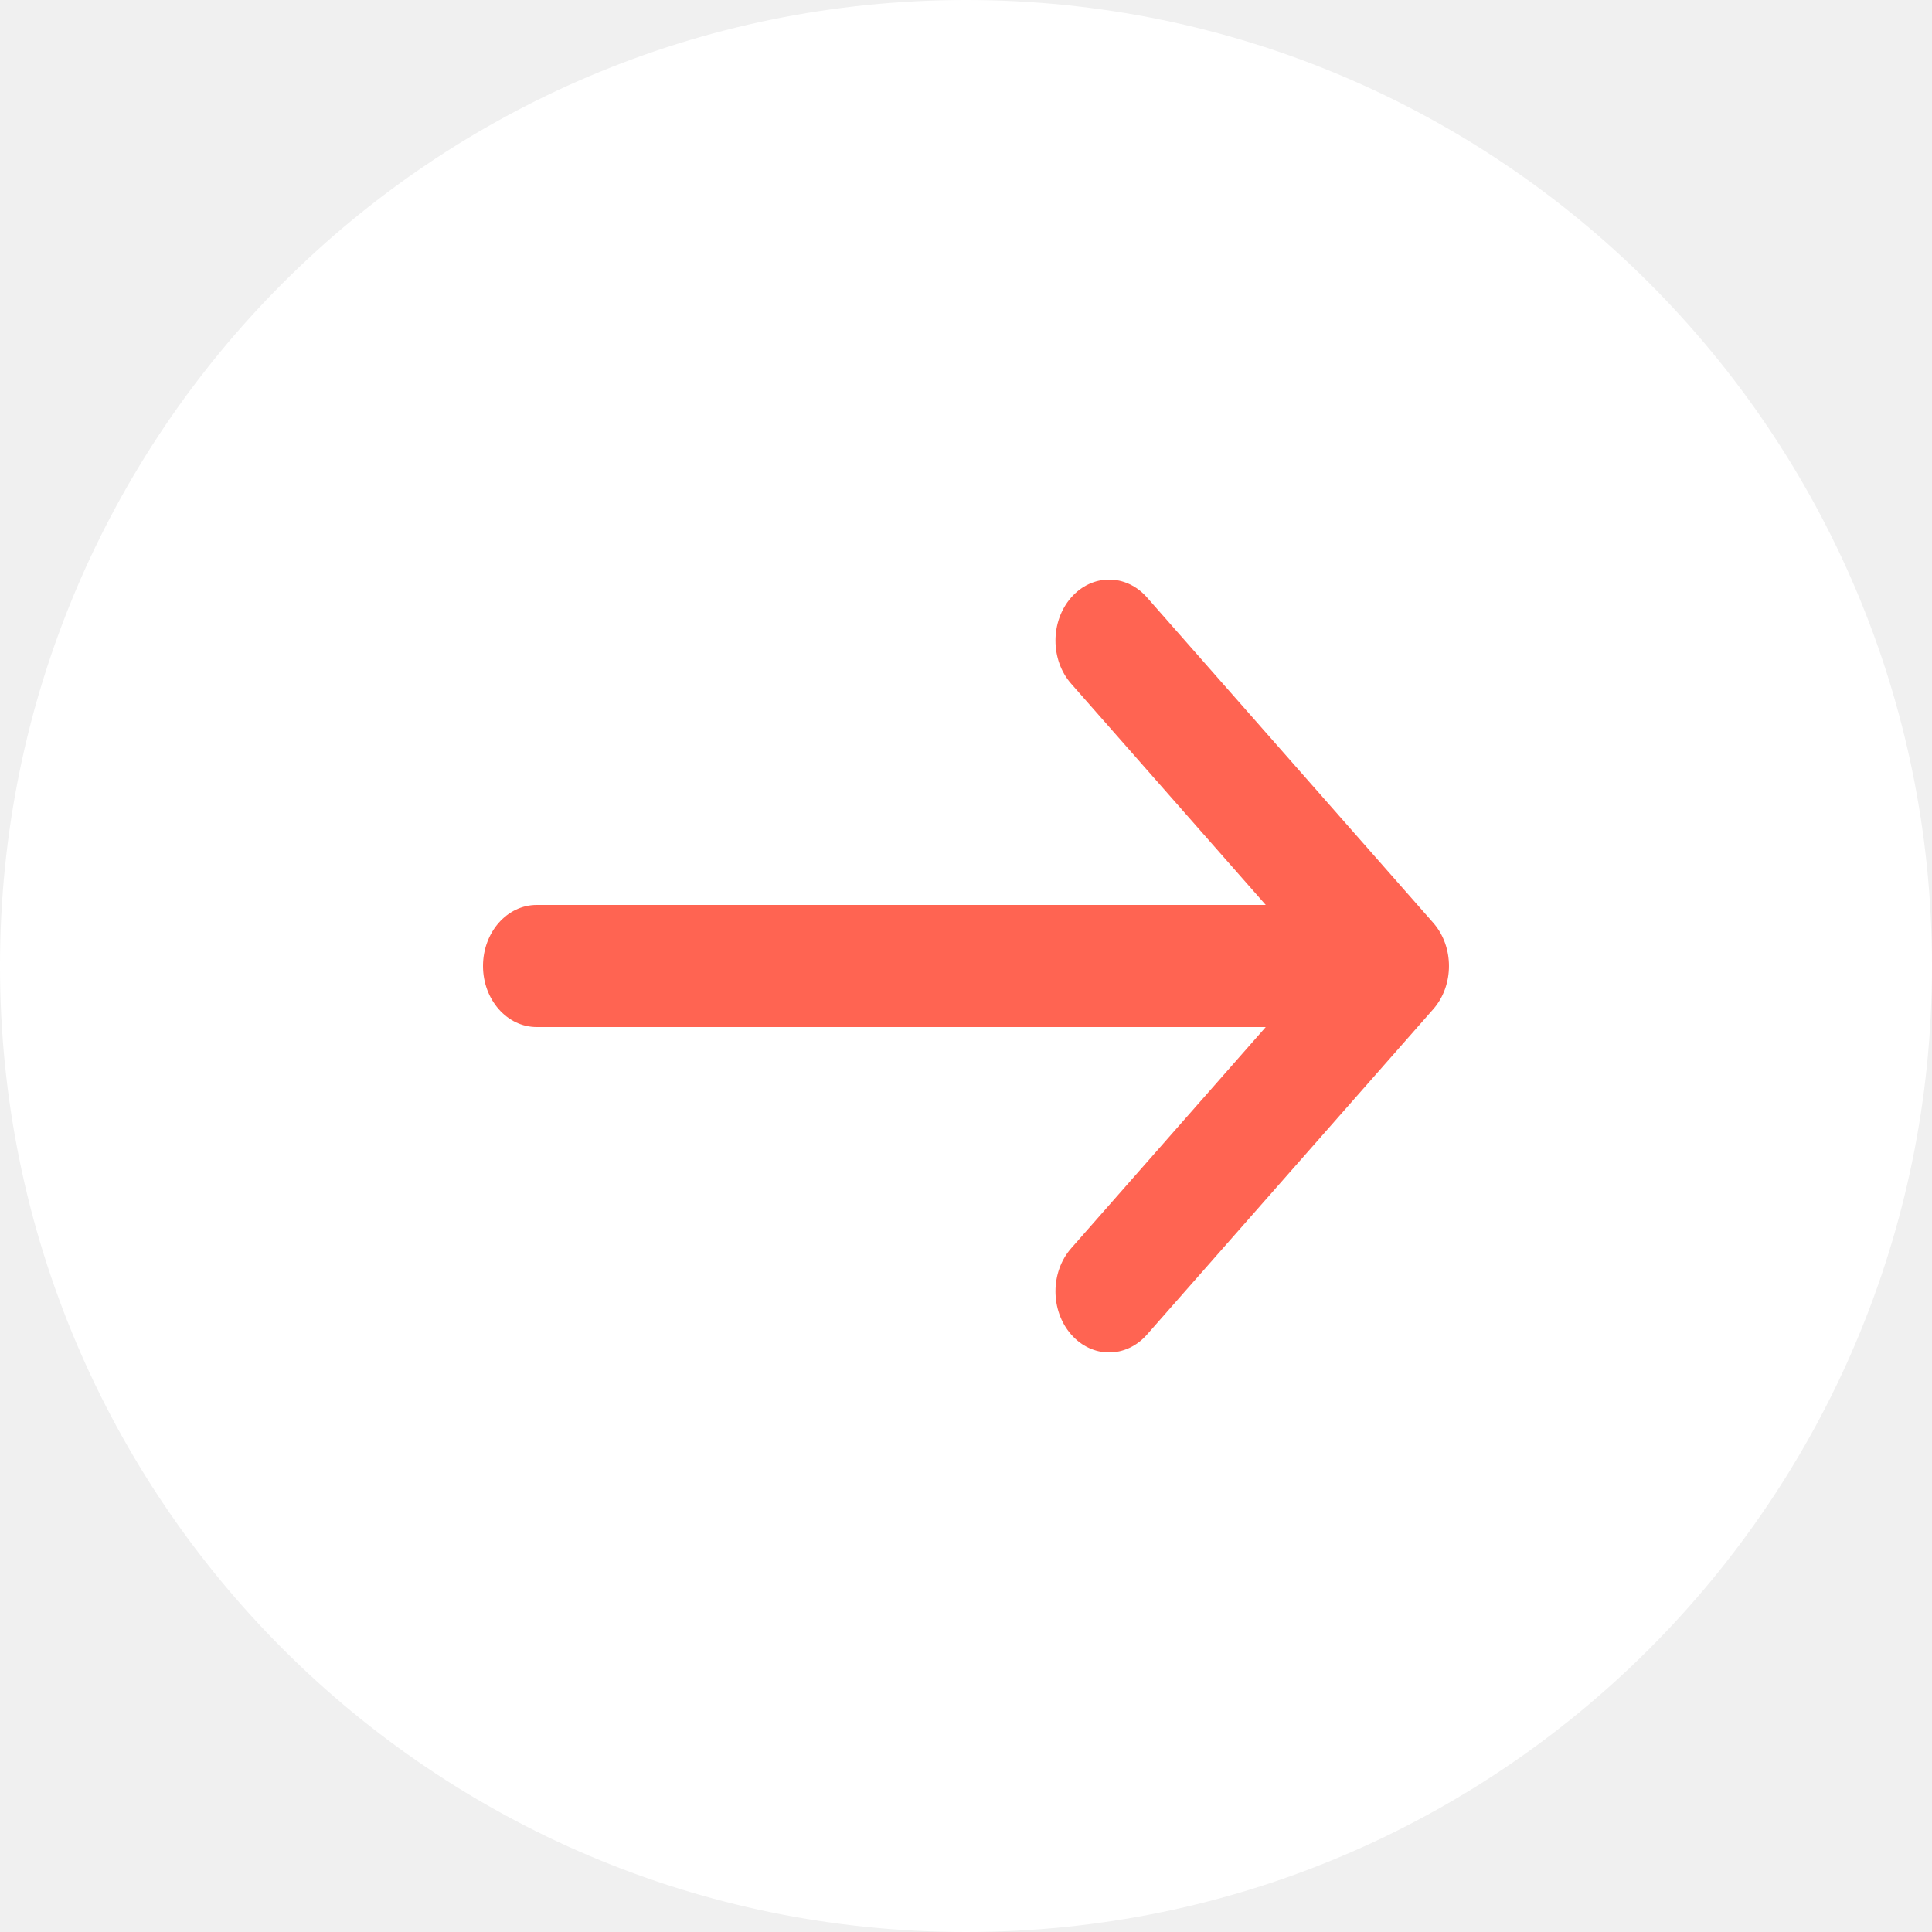
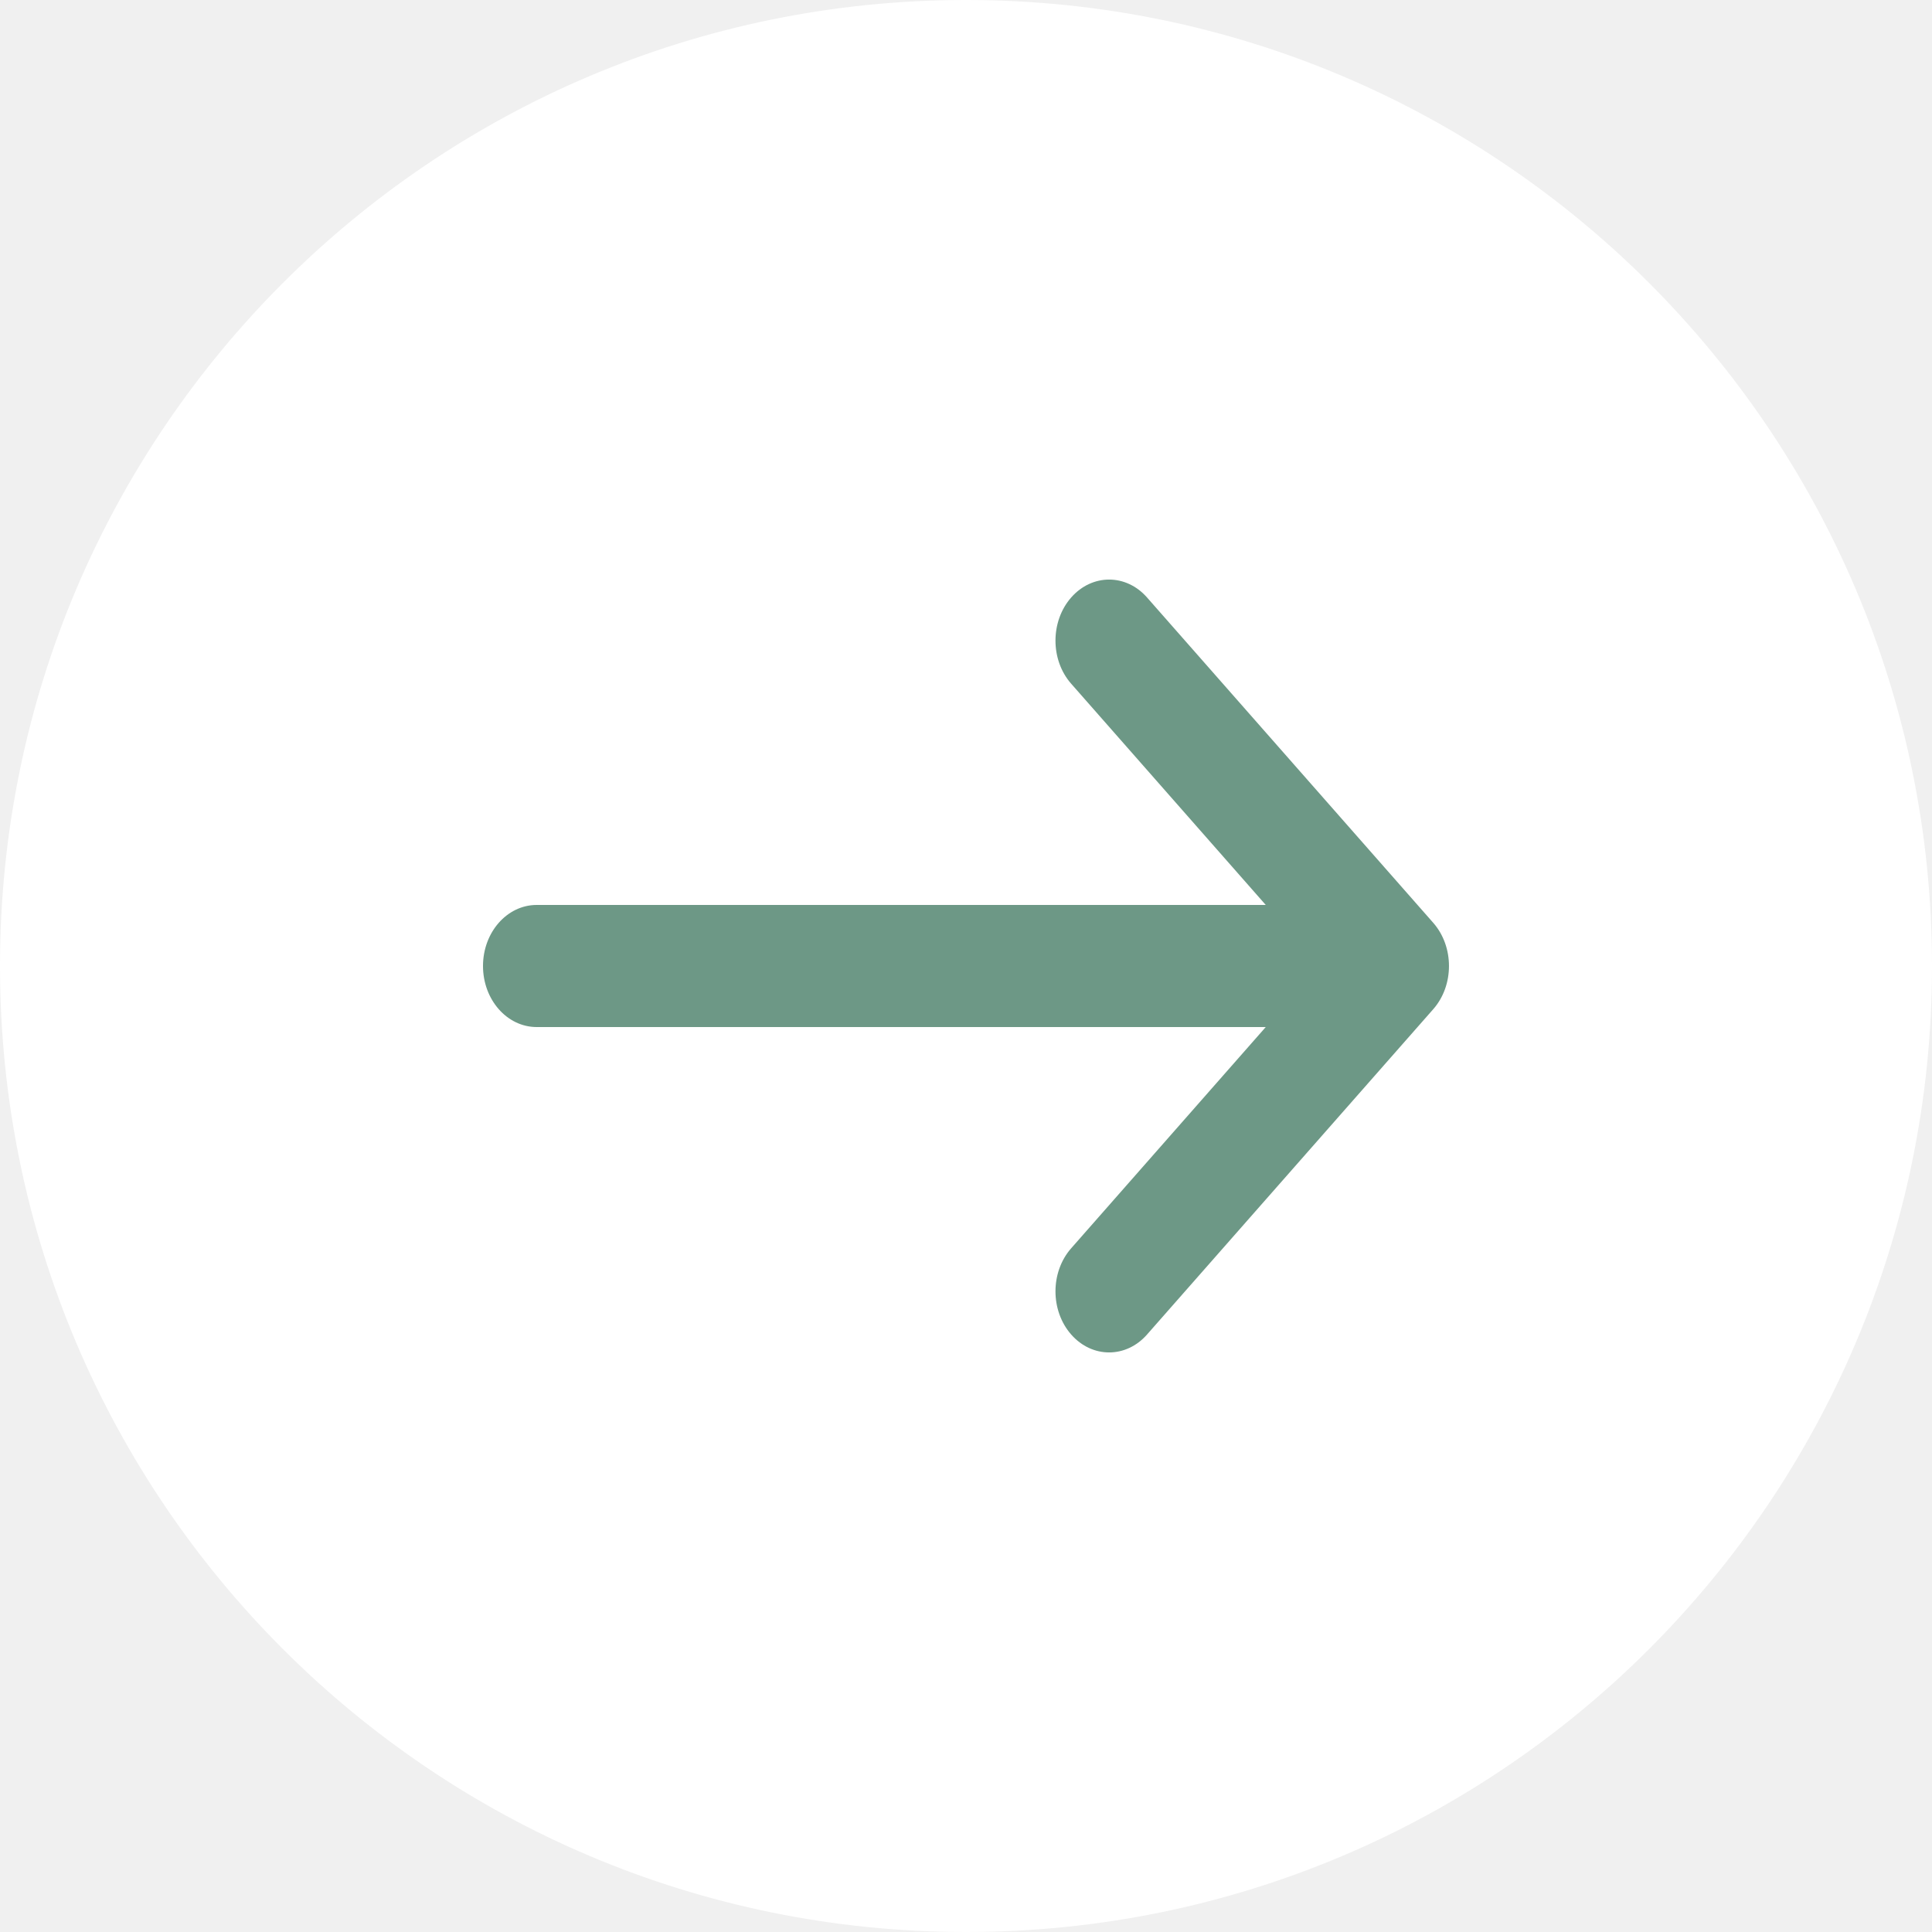
<svg xmlns="http://www.w3.org/2000/svg" width="20" height="20" viewBox="0 0 20 20" fill="none">
  <path d="M20 10C20 15.523 15.523 20 10 20C4.477 20 0 15.523 0 10C0 4.477 4.477 0 10 0C15.523 0 20 4.477 20 10Z" fill="white" />
-   <path fill-rule="evenodd" clip-rule="evenodd" d="M11.089 6.185C10.872 6.432 10.872 6.832 11.089 7.078L13.103 9.368H5.556C5.249 9.368 5 9.651 5 10C5 10.349 5.249 10.632 5.556 10.632H13.103L11.089 12.922C10.872 13.168 10.872 13.568 11.089 13.815C11.306 14.062 11.657 14.062 11.874 13.815L14.837 10.447C15.054 10.2 15.054 9.8 14.837 9.553L11.874 6.185C11.657 5.938 11.306 5.938 11.089 6.185Z" fill="#FF6452" />
+   <path fill-rule="evenodd" clip-rule="evenodd" d="M11.089 6.185C10.872 6.432 10.872 6.832 11.089 7.078L13.103 9.368H5.556C5.249 9.368 5 9.651 5 10C5 10.349 5.249 10.632 5.556 10.632H13.103L11.089 12.922C10.872 13.168 10.872 13.568 11.089 13.815C11.306 14.062 11.657 14.062 11.874 13.815L14.837 10.447C15.054 10.2 15.054 9.8 14.837 9.553L11.874 6.185C11.657 5.938 11.306 5.938 11.089 6.185Z" fill="#6D9886" />
</svg>
